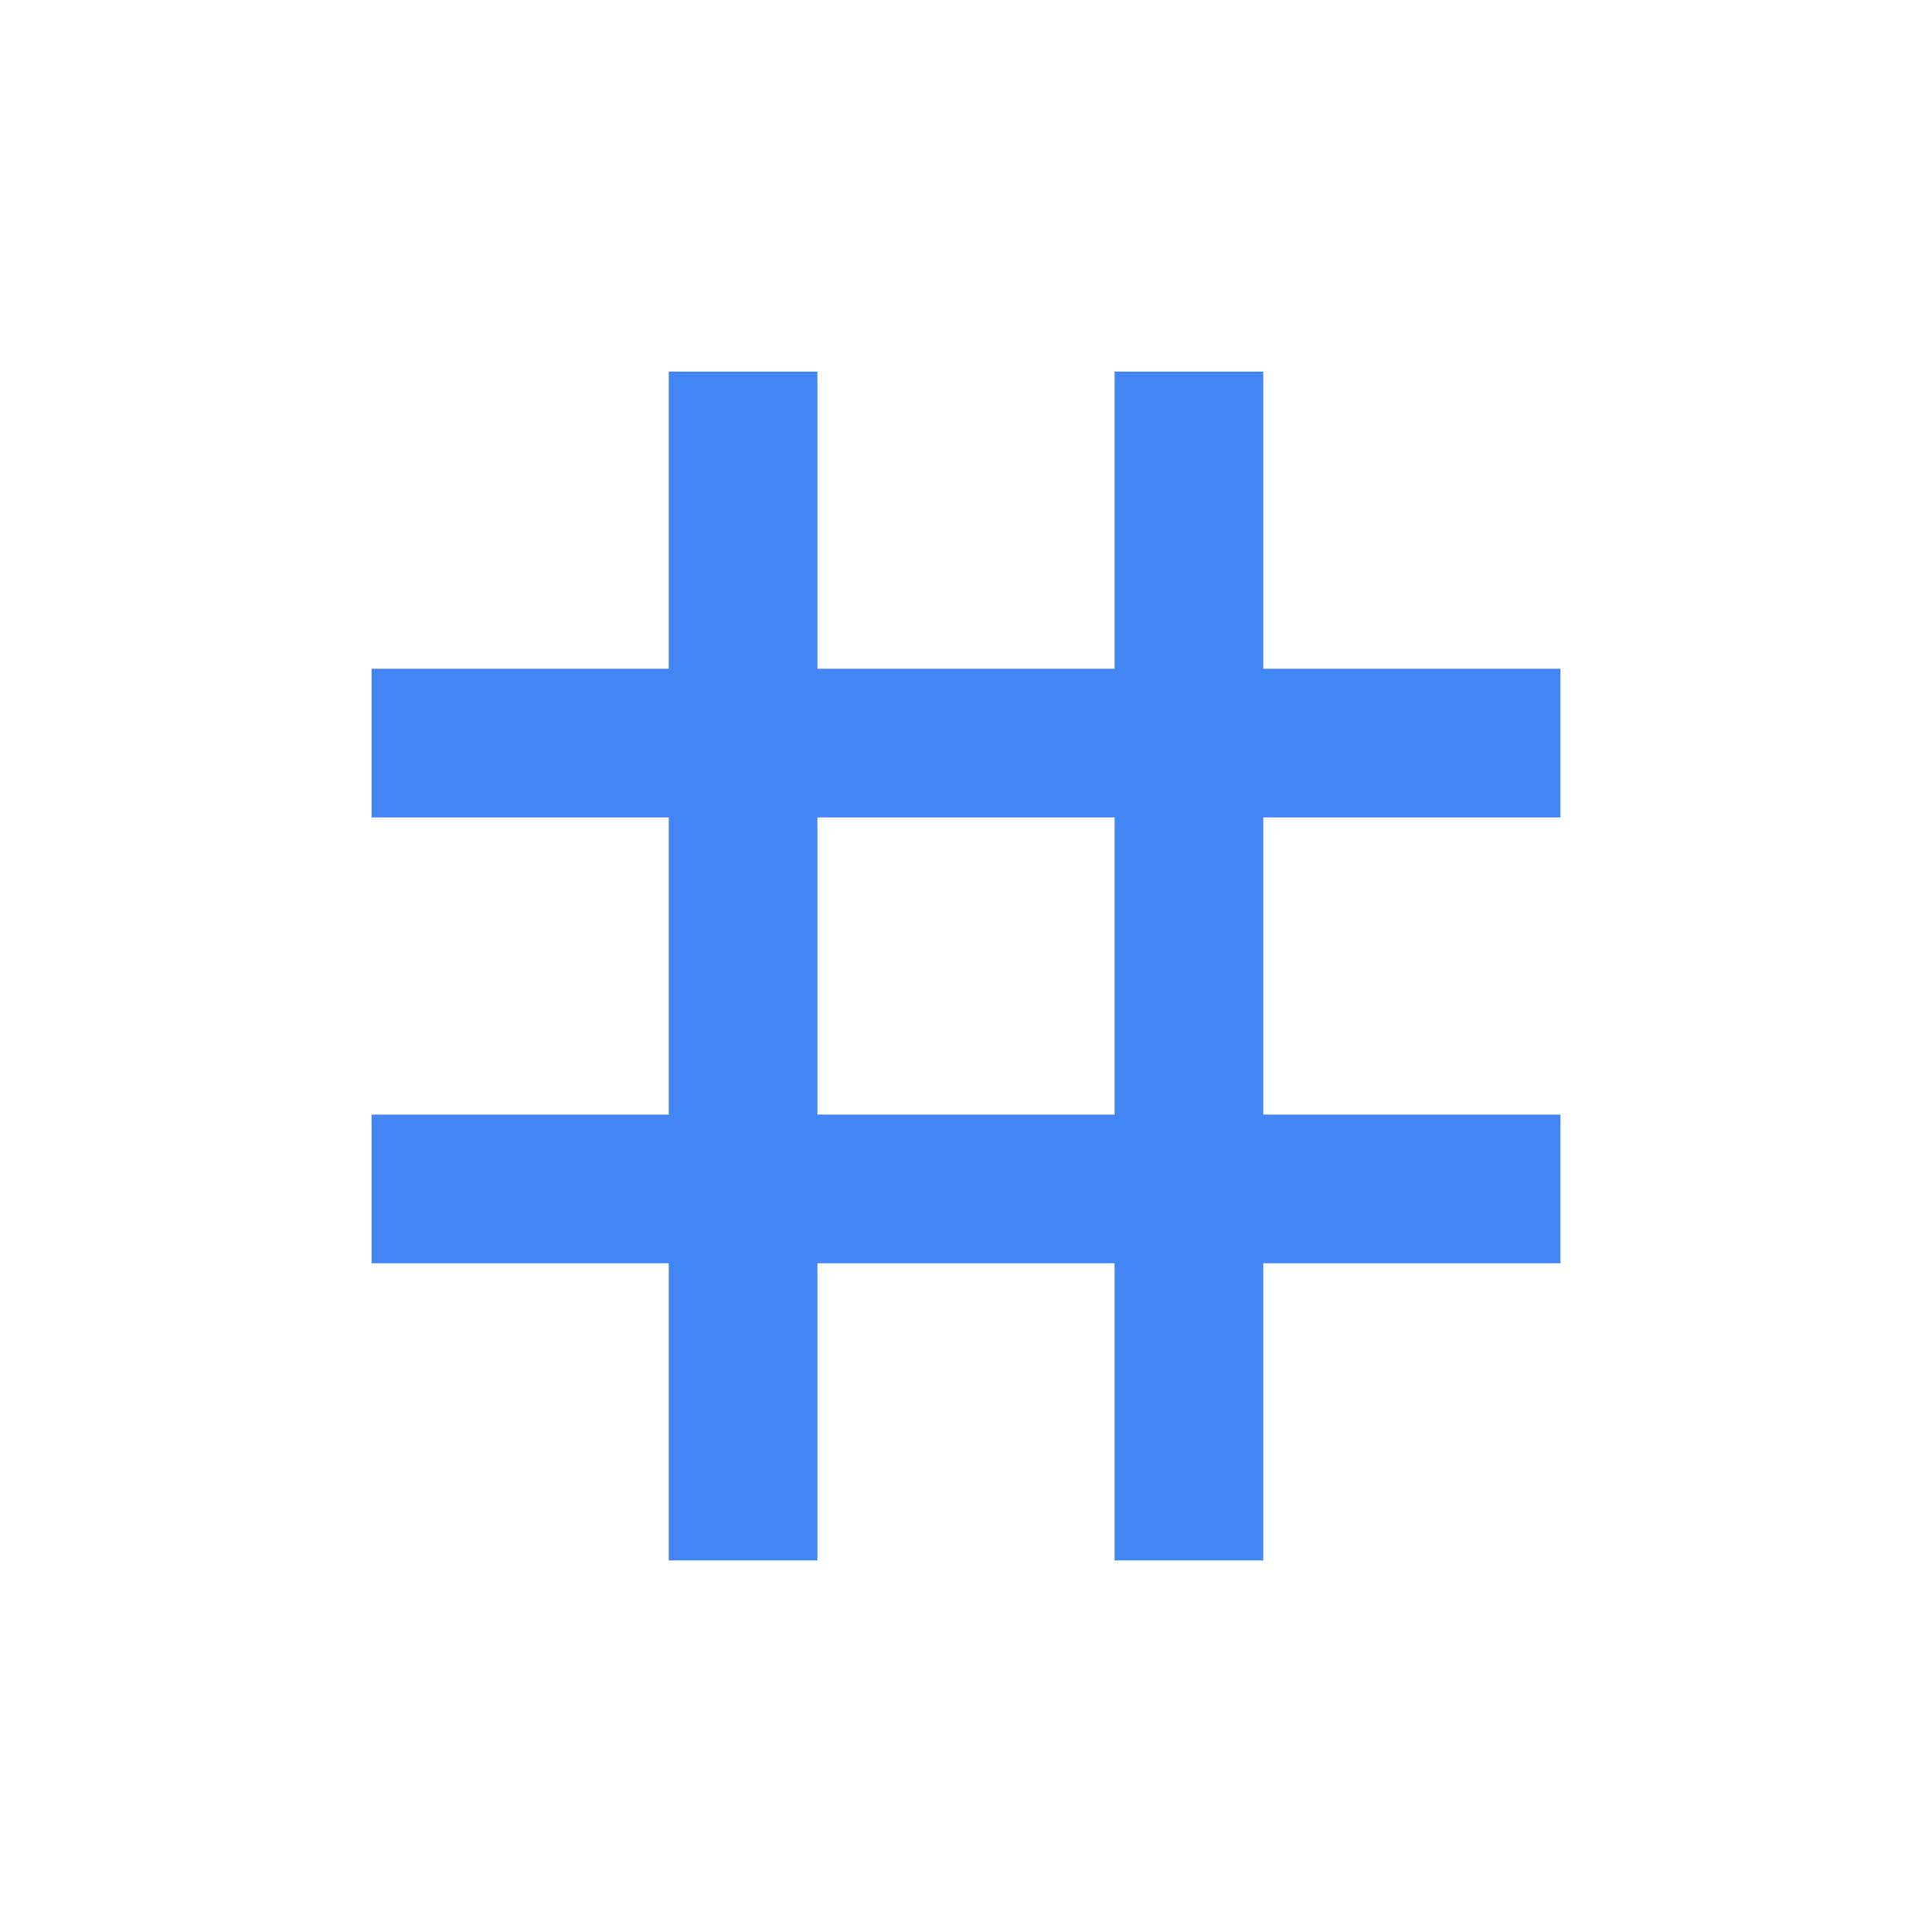
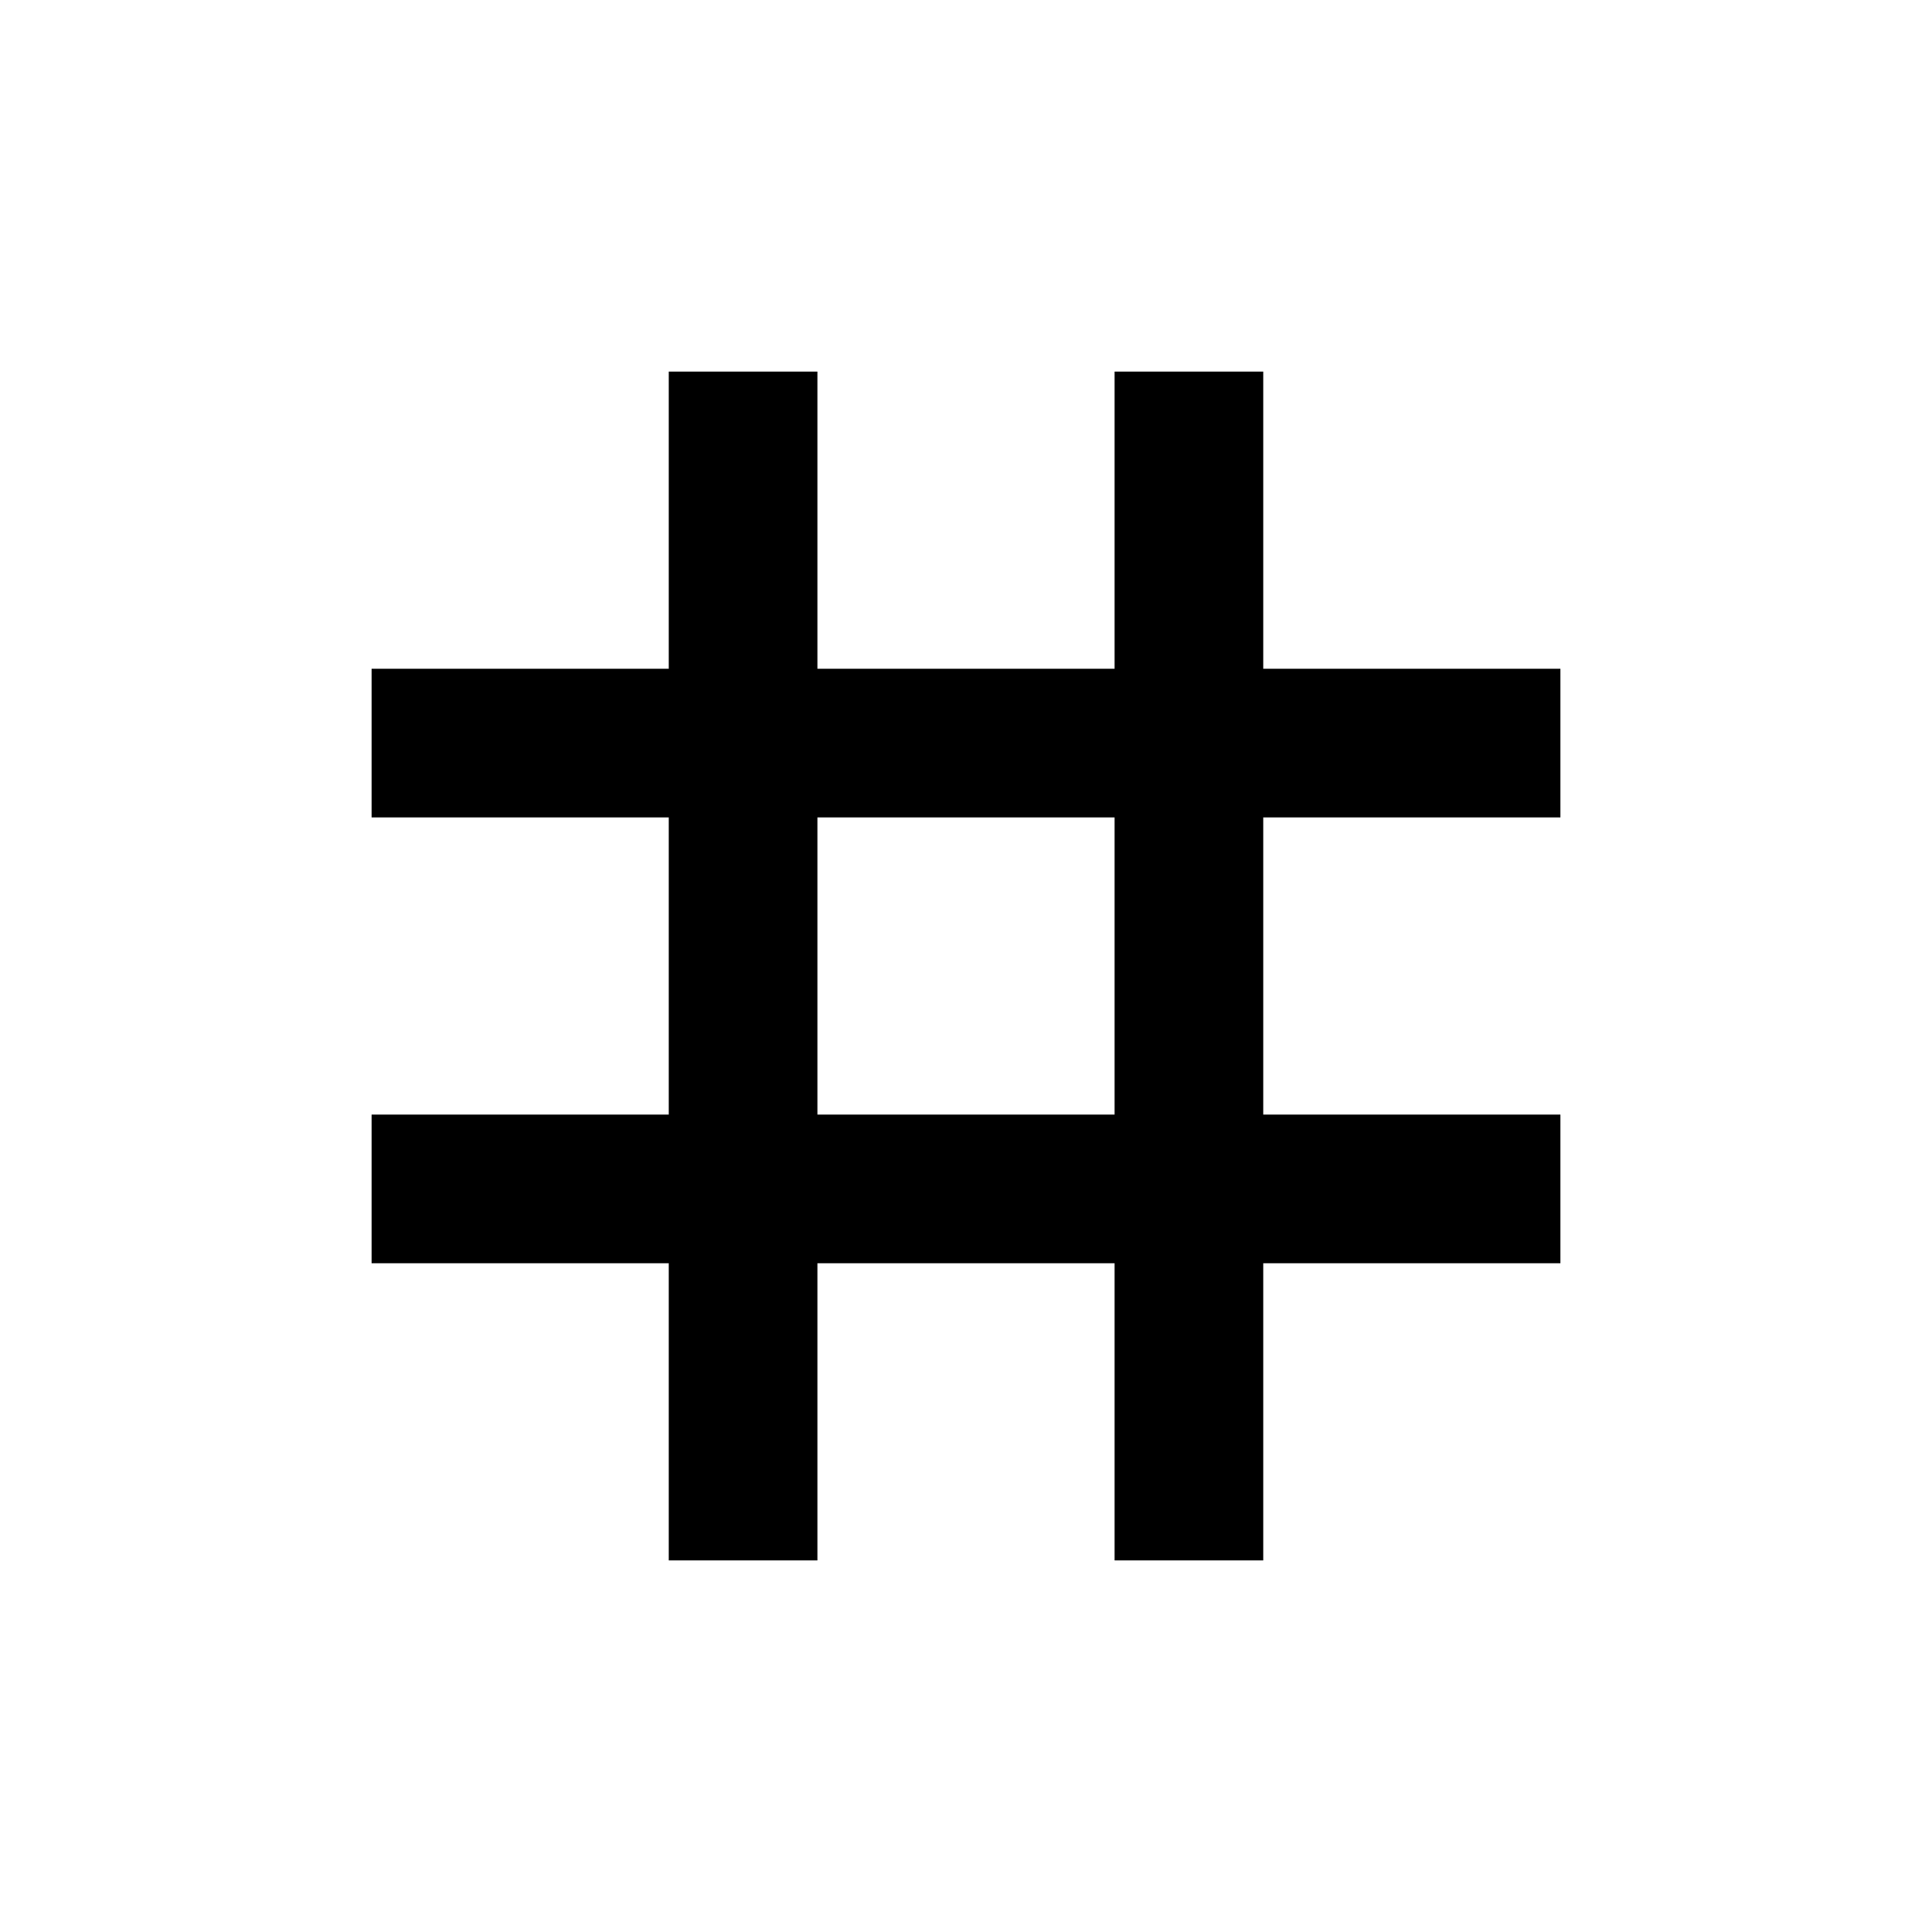
<svg xmlns="http://www.w3.org/2000/svg" width="16px" height="16px" viewBox="1.5 1.5 13 13" version="1.1">
  <g id="type-icon-number" stroke="none" stroke-width="1" fill="none" fill-rule="evenodd">
-     <path d="M12,7 L12,6 L10,6 L10,4 L9,4 L9,6 L7,6 L7,4 L6,4 L6,6 L4,6 L4,7 L6,7 L6,9 L4,9 L4,10 L6,10 L6,12 L7,12 L7,10 L9,10 L9,12 L10,12 L10,10 L12,10 L12,9 L10,9 L10,7 L12,7 Z M9,9 L7,9 L7,7 L9,7 L9,9 Z" id="Shape-Copy-21" fill="#4285f4" fill-rule="nonzero" />
+     <path d="M12,7 L12,6 L10,6 L10,4 L9,4 L9,6 L7,6 L7,4 L6,4 L6,6 L4,6 L4,7 L6,7 L6,9 L4,9 L4,10 L6,10 L6,12 L7,12 L7,10 L9,10 L9,12 L10,12 L10,10 L12,10 L12,9 L10,9 L10,7 L12,7 Z M9,9 L7,9 L7,7 L9,7 L9,9 Z" id="Shape-Copy-21" fill="currentColor" fill-rule="nonzero" />
  </g>
</svg>
